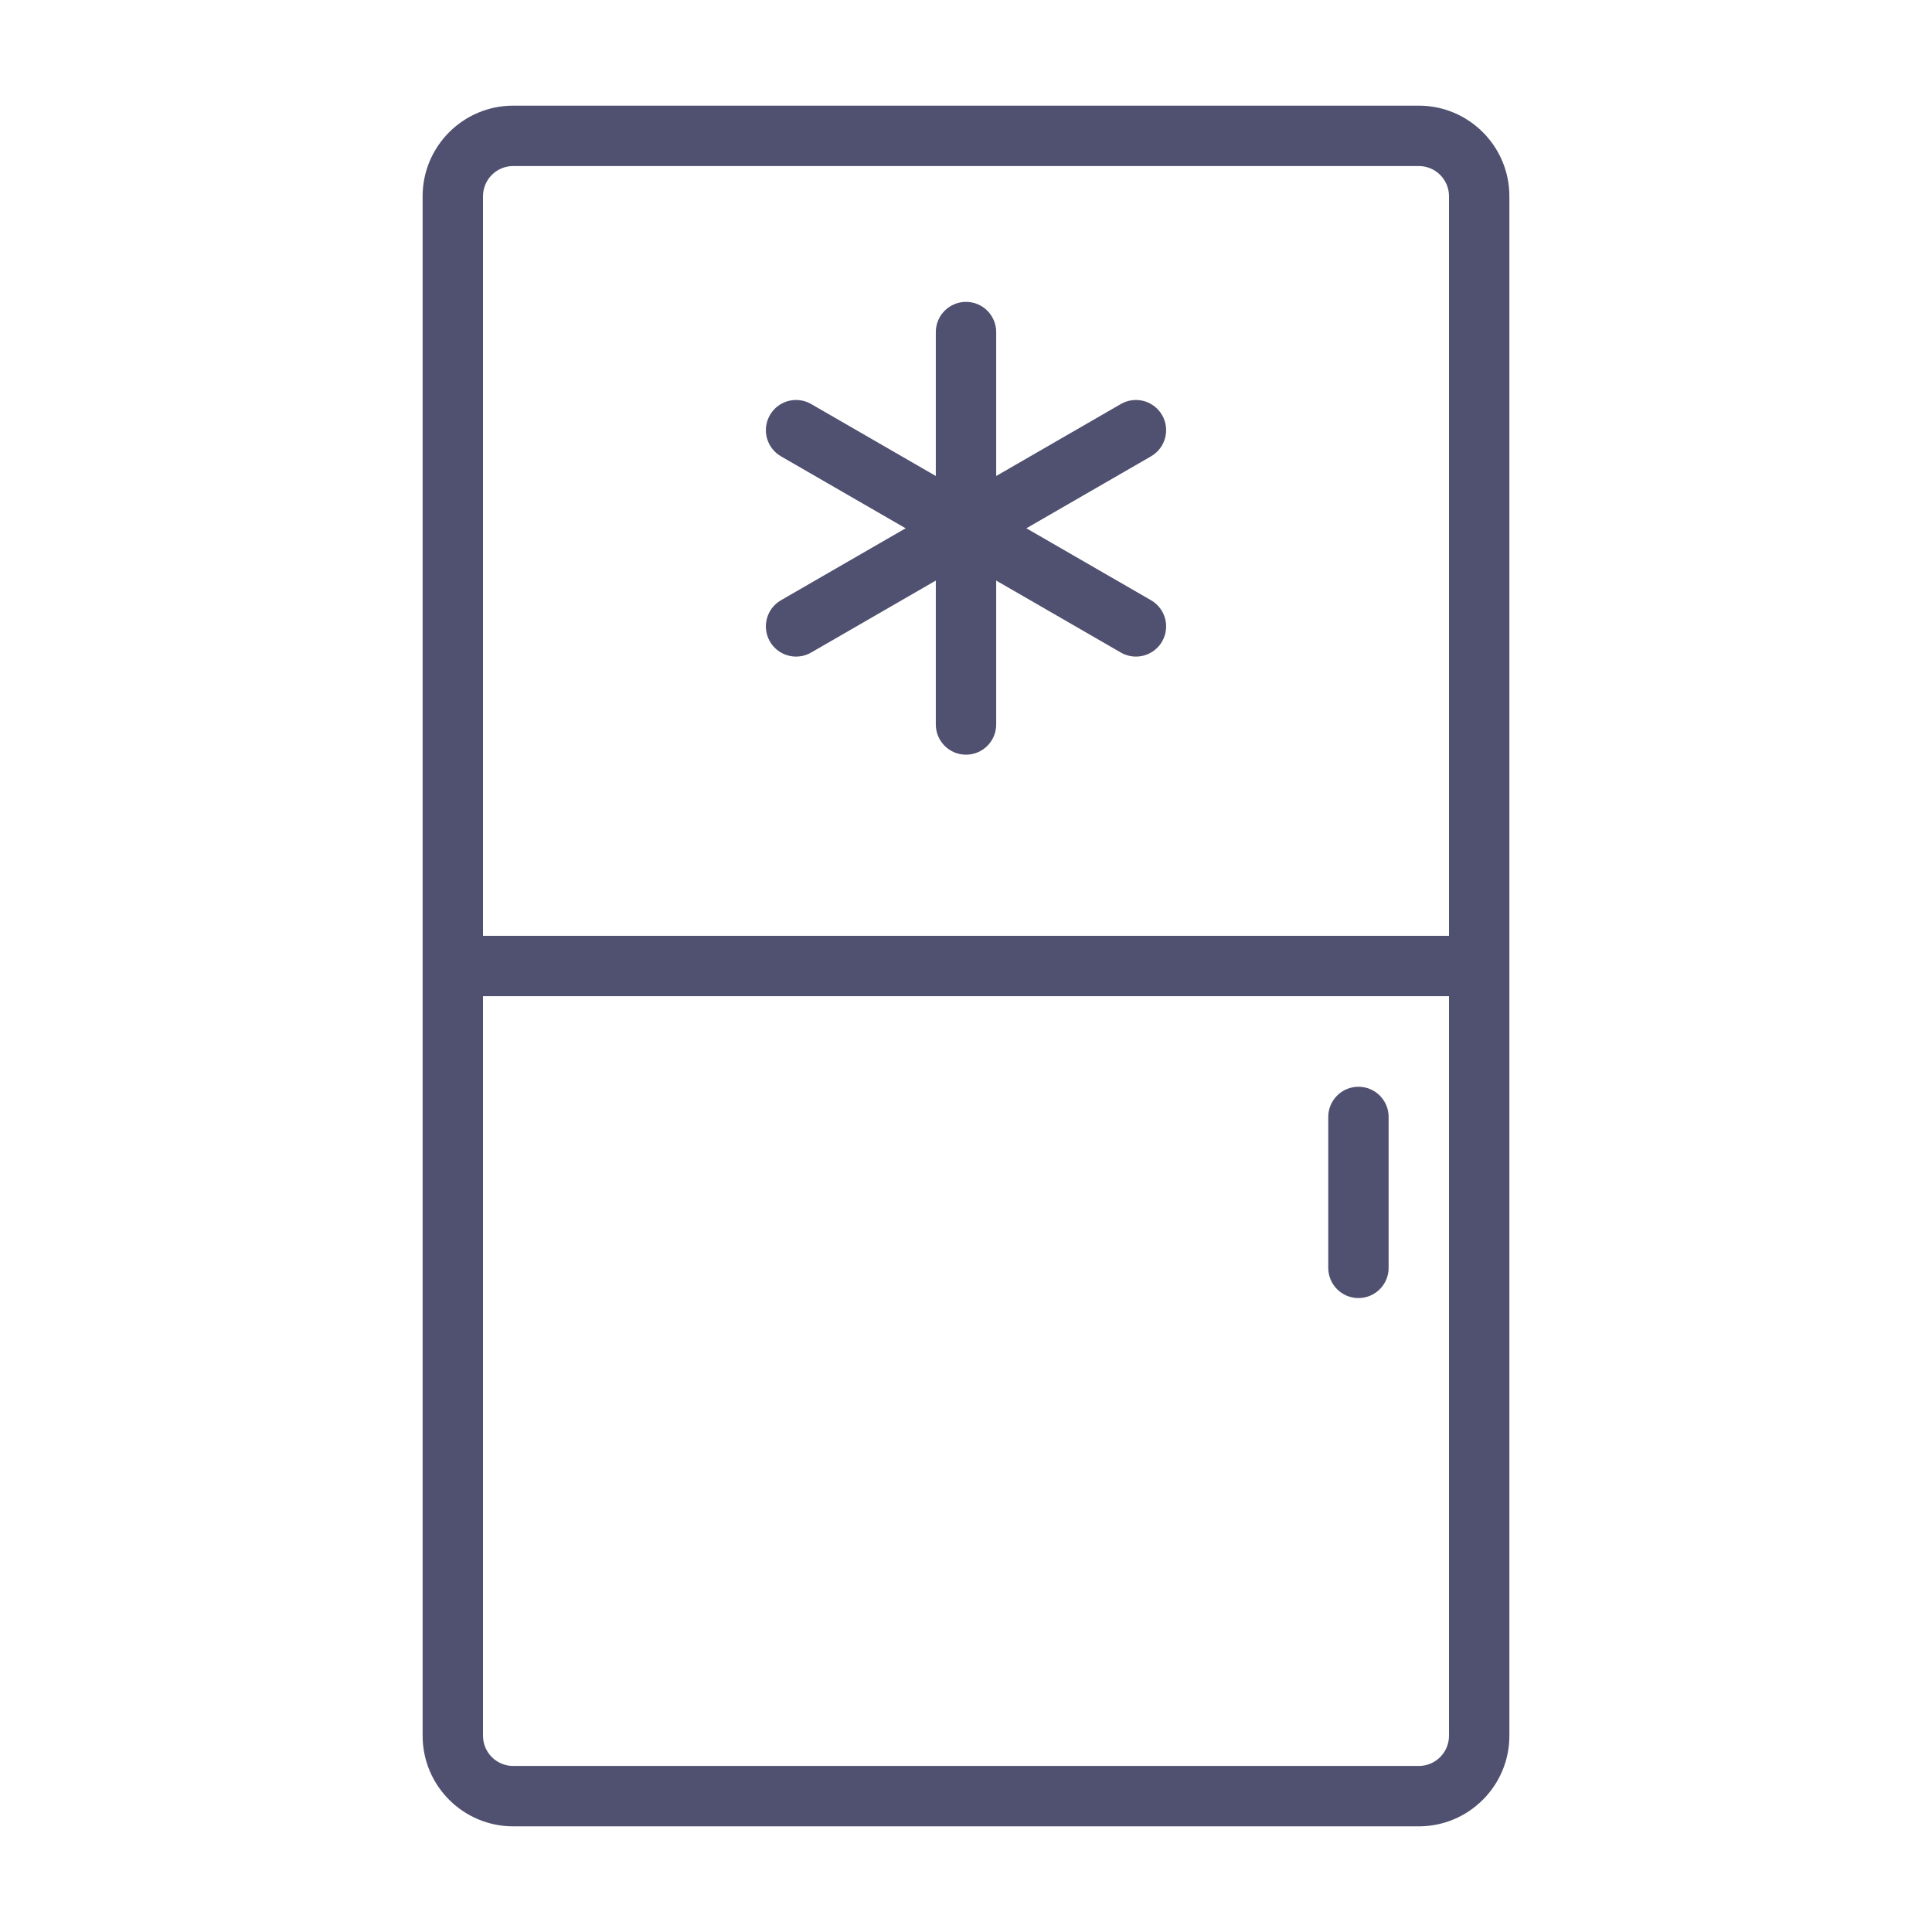
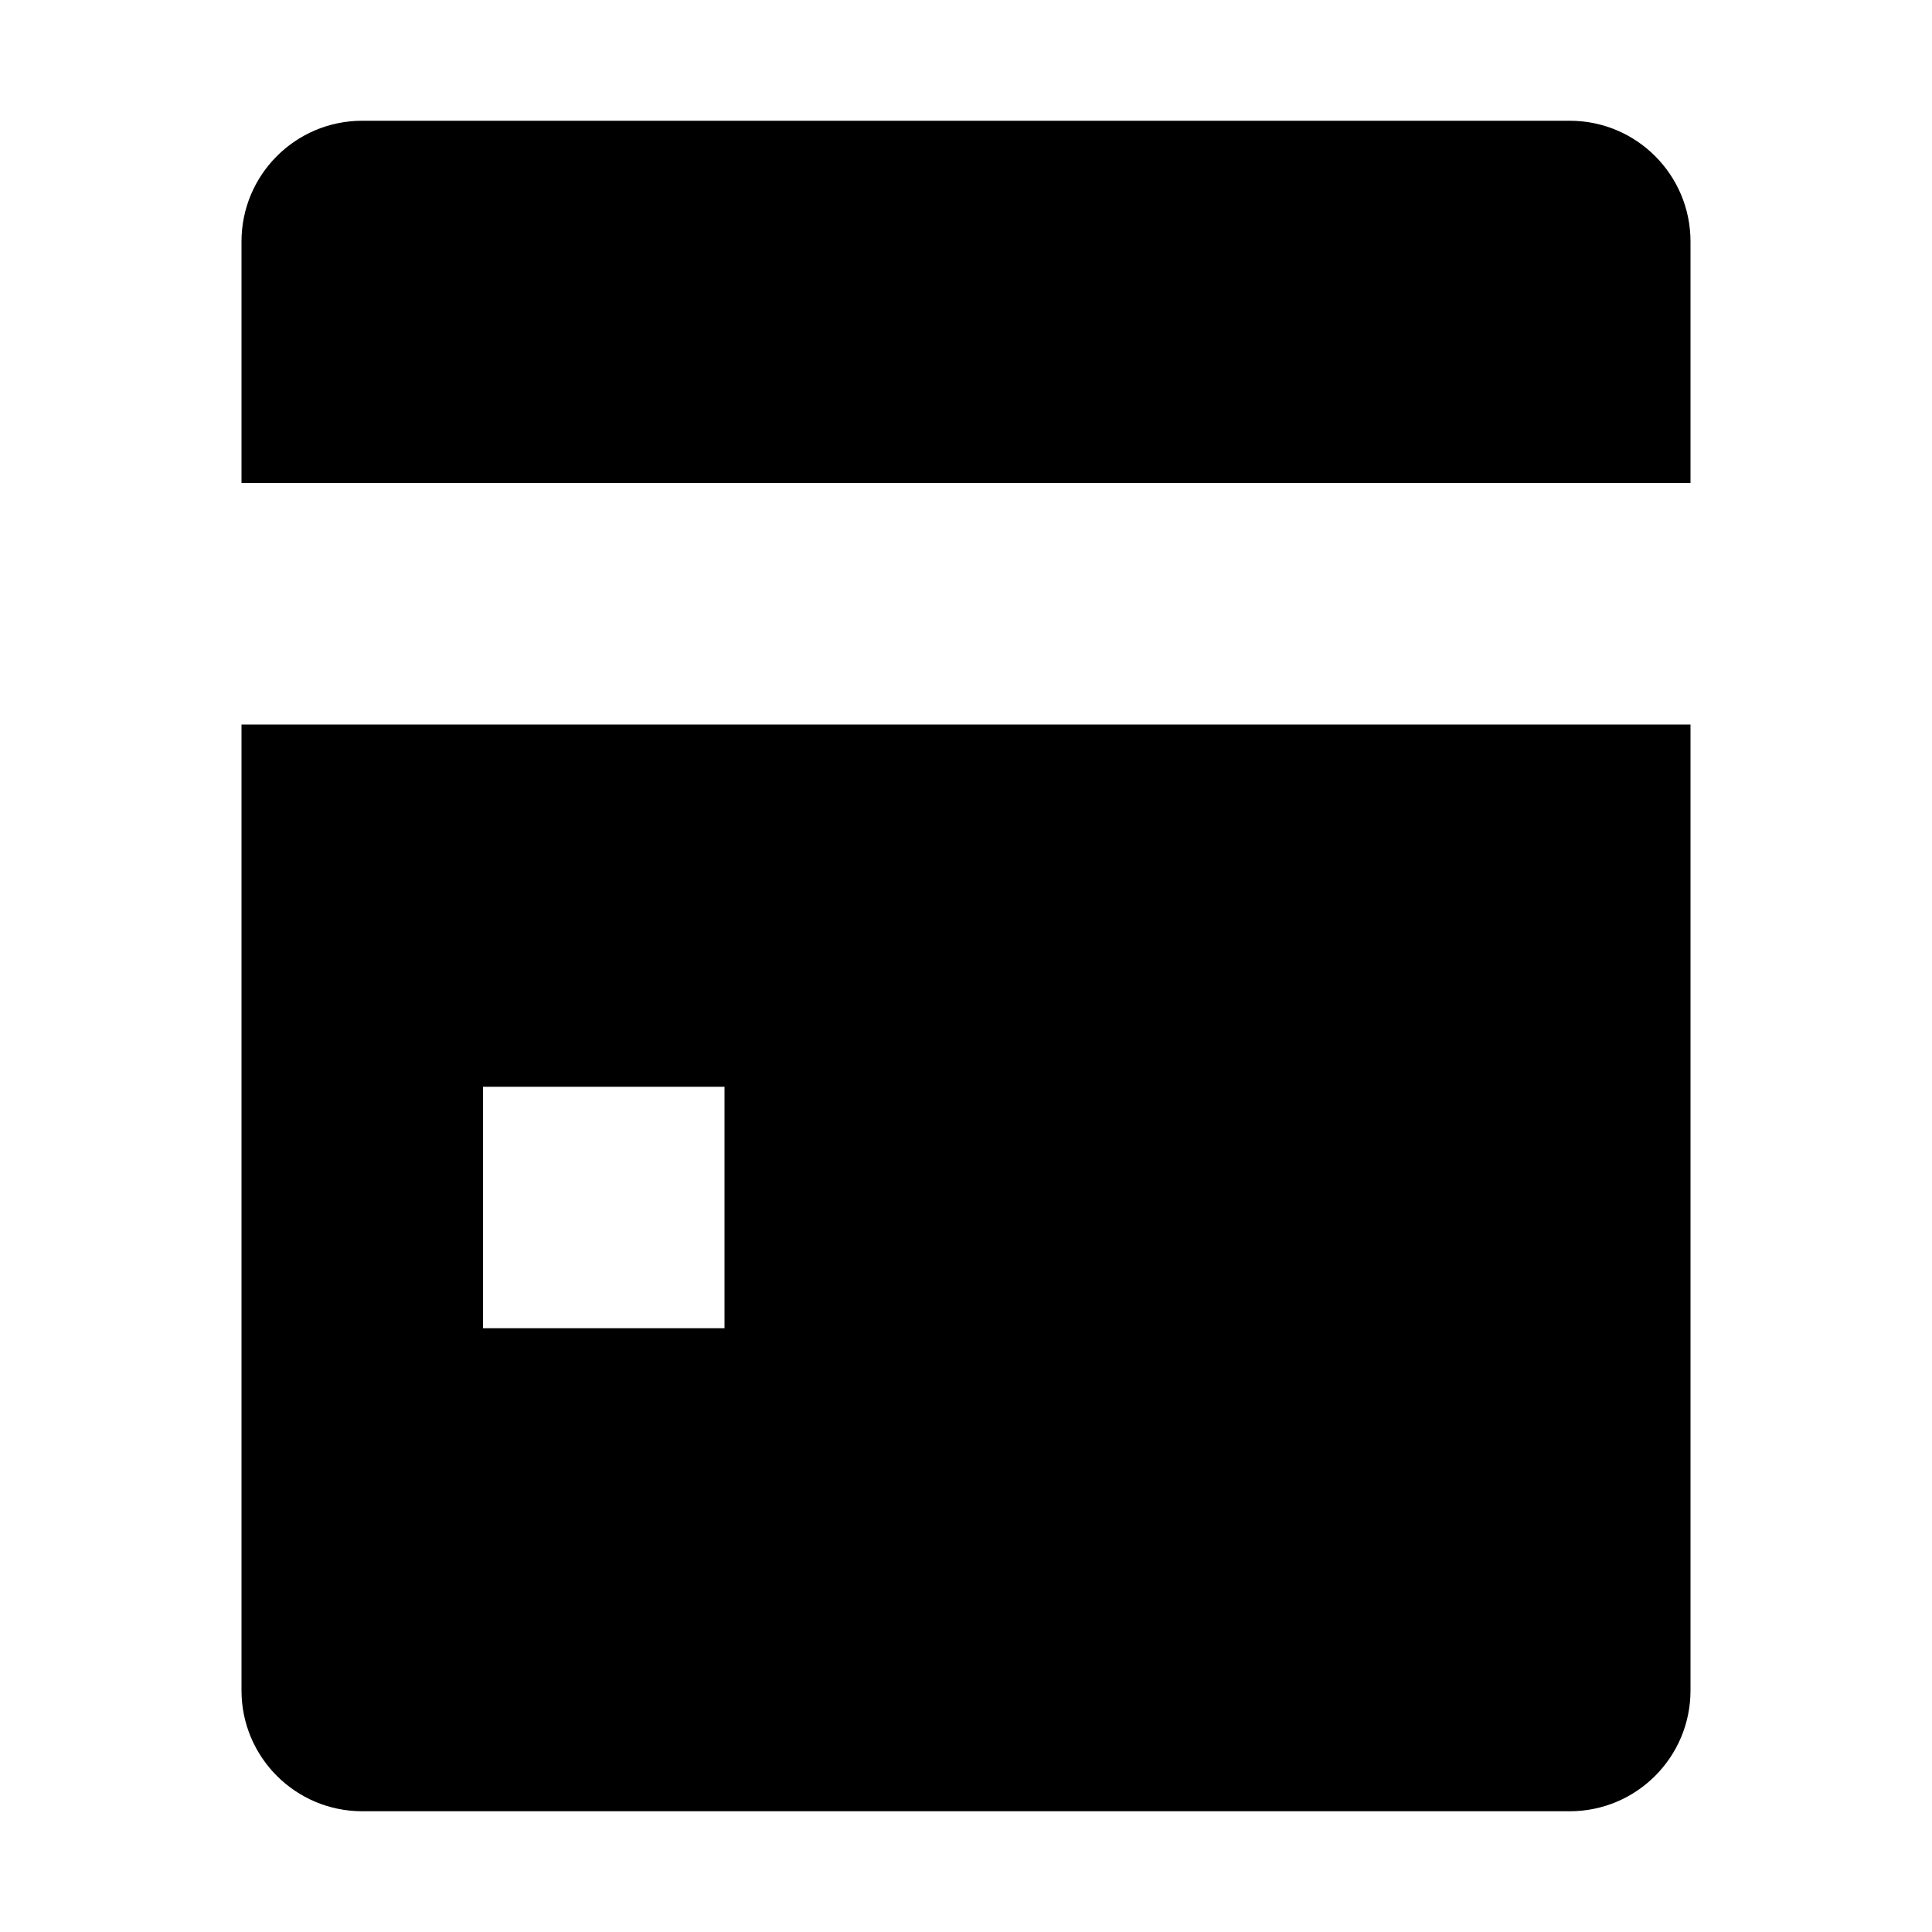
- <svg xmlns="http://www.w3.org/2000/svg" style="enable-background:new 0 0 128 128;" version="1.1" viewBox="0 0 128 128" xml:space="preserve">
-   <g id="Layer_1" />
-   <g id="refrigerator">
-     <g>
-       <g>
-         <path d="M94,121H34c-3.309,0-6-2.691-6-6V13c0-3.309,2.691-6,6-6h60c3.309,0,6,2.691,6,6v102     C100,118.309,97.309,121,94,121z M34,11c-1.103,0-2,0.897-2,2v102c0,1.103,0.897,2,2,2h60c1.103,0,2-0.897,2-2V13     c0-1.103-0.897-2-2-2H34z" style="fill:#505070;" />
-       </g>
-       <g>
-         <rect height="4" style="fill:#505070;" width="68" x="30" y="62" />
-       </g>
-       <g>
-         <path d="M90,86c-1.104,0-2-0.896-2-2V74c0-1.104,0.896-2,2-2s2,0.896,2,2v10C92,85.104,91.104,86,90,86z" style="fill:#505070;" />
-       </g>
-       <g>
-         <path d="M64,50c-1.104,0-2-0.896-2-2V22c0-1.104,0.896-2,2-2s2,0.896,2,2v26C66,49.104,65.104,50,64,50z" style="fill:#505070;" />
-       </g>
-       <g>
-         <path d="M75.257,43.5c-0.339,0-0.683-0.086-0.998-0.268l-22.518-13c-0.957-0.553-1.284-1.775-0.732-2.732     c0.553-0.956,1.772-1.285,2.732-0.732l22.518,13c0.957,0.553,1.284,1.775,0.732,2.732C76.62,43.142,75.948,43.5,75.257,43.5z" style="fill:#505070;" />
-       </g>
-       <g>
-         <path d="M52.743,43.5c-0.691,0-1.363-0.358-1.734-1c-0.552-0.957-0.225-2.18,0.732-2.732l22.518-13     c0.958-0.553,2.179-0.224,2.732,0.732c0.552,0.957,0.225,2.18-0.732,2.732l-22.518,13C53.426,43.414,53.082,43.5,52.743,43.5z" style="fill:#505070;" />
-       </g>
-     </g>
-   </g>
-   <g id="washer" />
-   <g id="tv" />
-   <g id="microwawe" />
-   <g id="vacuum_cleaner" />
-   <g id="Gift" />
-   <g id="umbrella" />
-   <g id="rocket" />
-   <g id="basket" />
-   <g id="shopping" />
-   <g id="email" />
-   <g id="message" />
-   <g id="delivery" />
-   <g id="store" />
-   <g id="label" />
-   <g id="phone" />
-   <g id="imac" />
-   <g id="laptop" />
-   <g id="heart_like" />
-   <g id="game" />
-   <g id="wallet" />
-   <g id="camera" />
-   <g id="battery" />
-   <g id="shoes" />
-   <g id="t-shirt" />
-   <g id="pencil" />
-   <g id="people" />
-   <g id="statistics" />
-   <g id="blog" />
-   <g id="rock" />
-   <g id="like" />
-   <g id="dislike" />
-   <g id="speaker" />
-   <g id="pc" />
-   <g id="glasses" />
-   <g id="headphones" />
-   <g id="player" />
-   <g id="book" />
-   <g id="transfer" />
-   <g id="mouse" />
-   <g id="package" />
-   <g id="exellent" />
-   <g id="card" />
-   <g id="induction" />
-   <g id="revers_camera" />
-   <g id="flesh_drive" />
-   <g id="time" />
-   <g id="sale" />
-   <g id="tablet" />
-   <g id="search" />
+ <svg xmlns="http://www.w3.org/2000/svg" class="c29edcec40--container--wOtqt c29edcec40--display_inline-block--DEn9_ c29edcec40--color_gray_icons_100--d0JFJ" aria-hidden="true" viewBox="0 0 16 16" fill="none">
+   <path fill-rule="evenodd" clip-rule="evenodd" d="M2 2a1 1 0 0 1 1-1h10a1 1 0 0 1 1 1v2H2V2Zm0 12a1 1 0 0 0 1 1h10a1 1 0 0 0 1-1V6H2v8Zm4-5H4v2h2V9Z" fill="currentColor" />
</svg>
